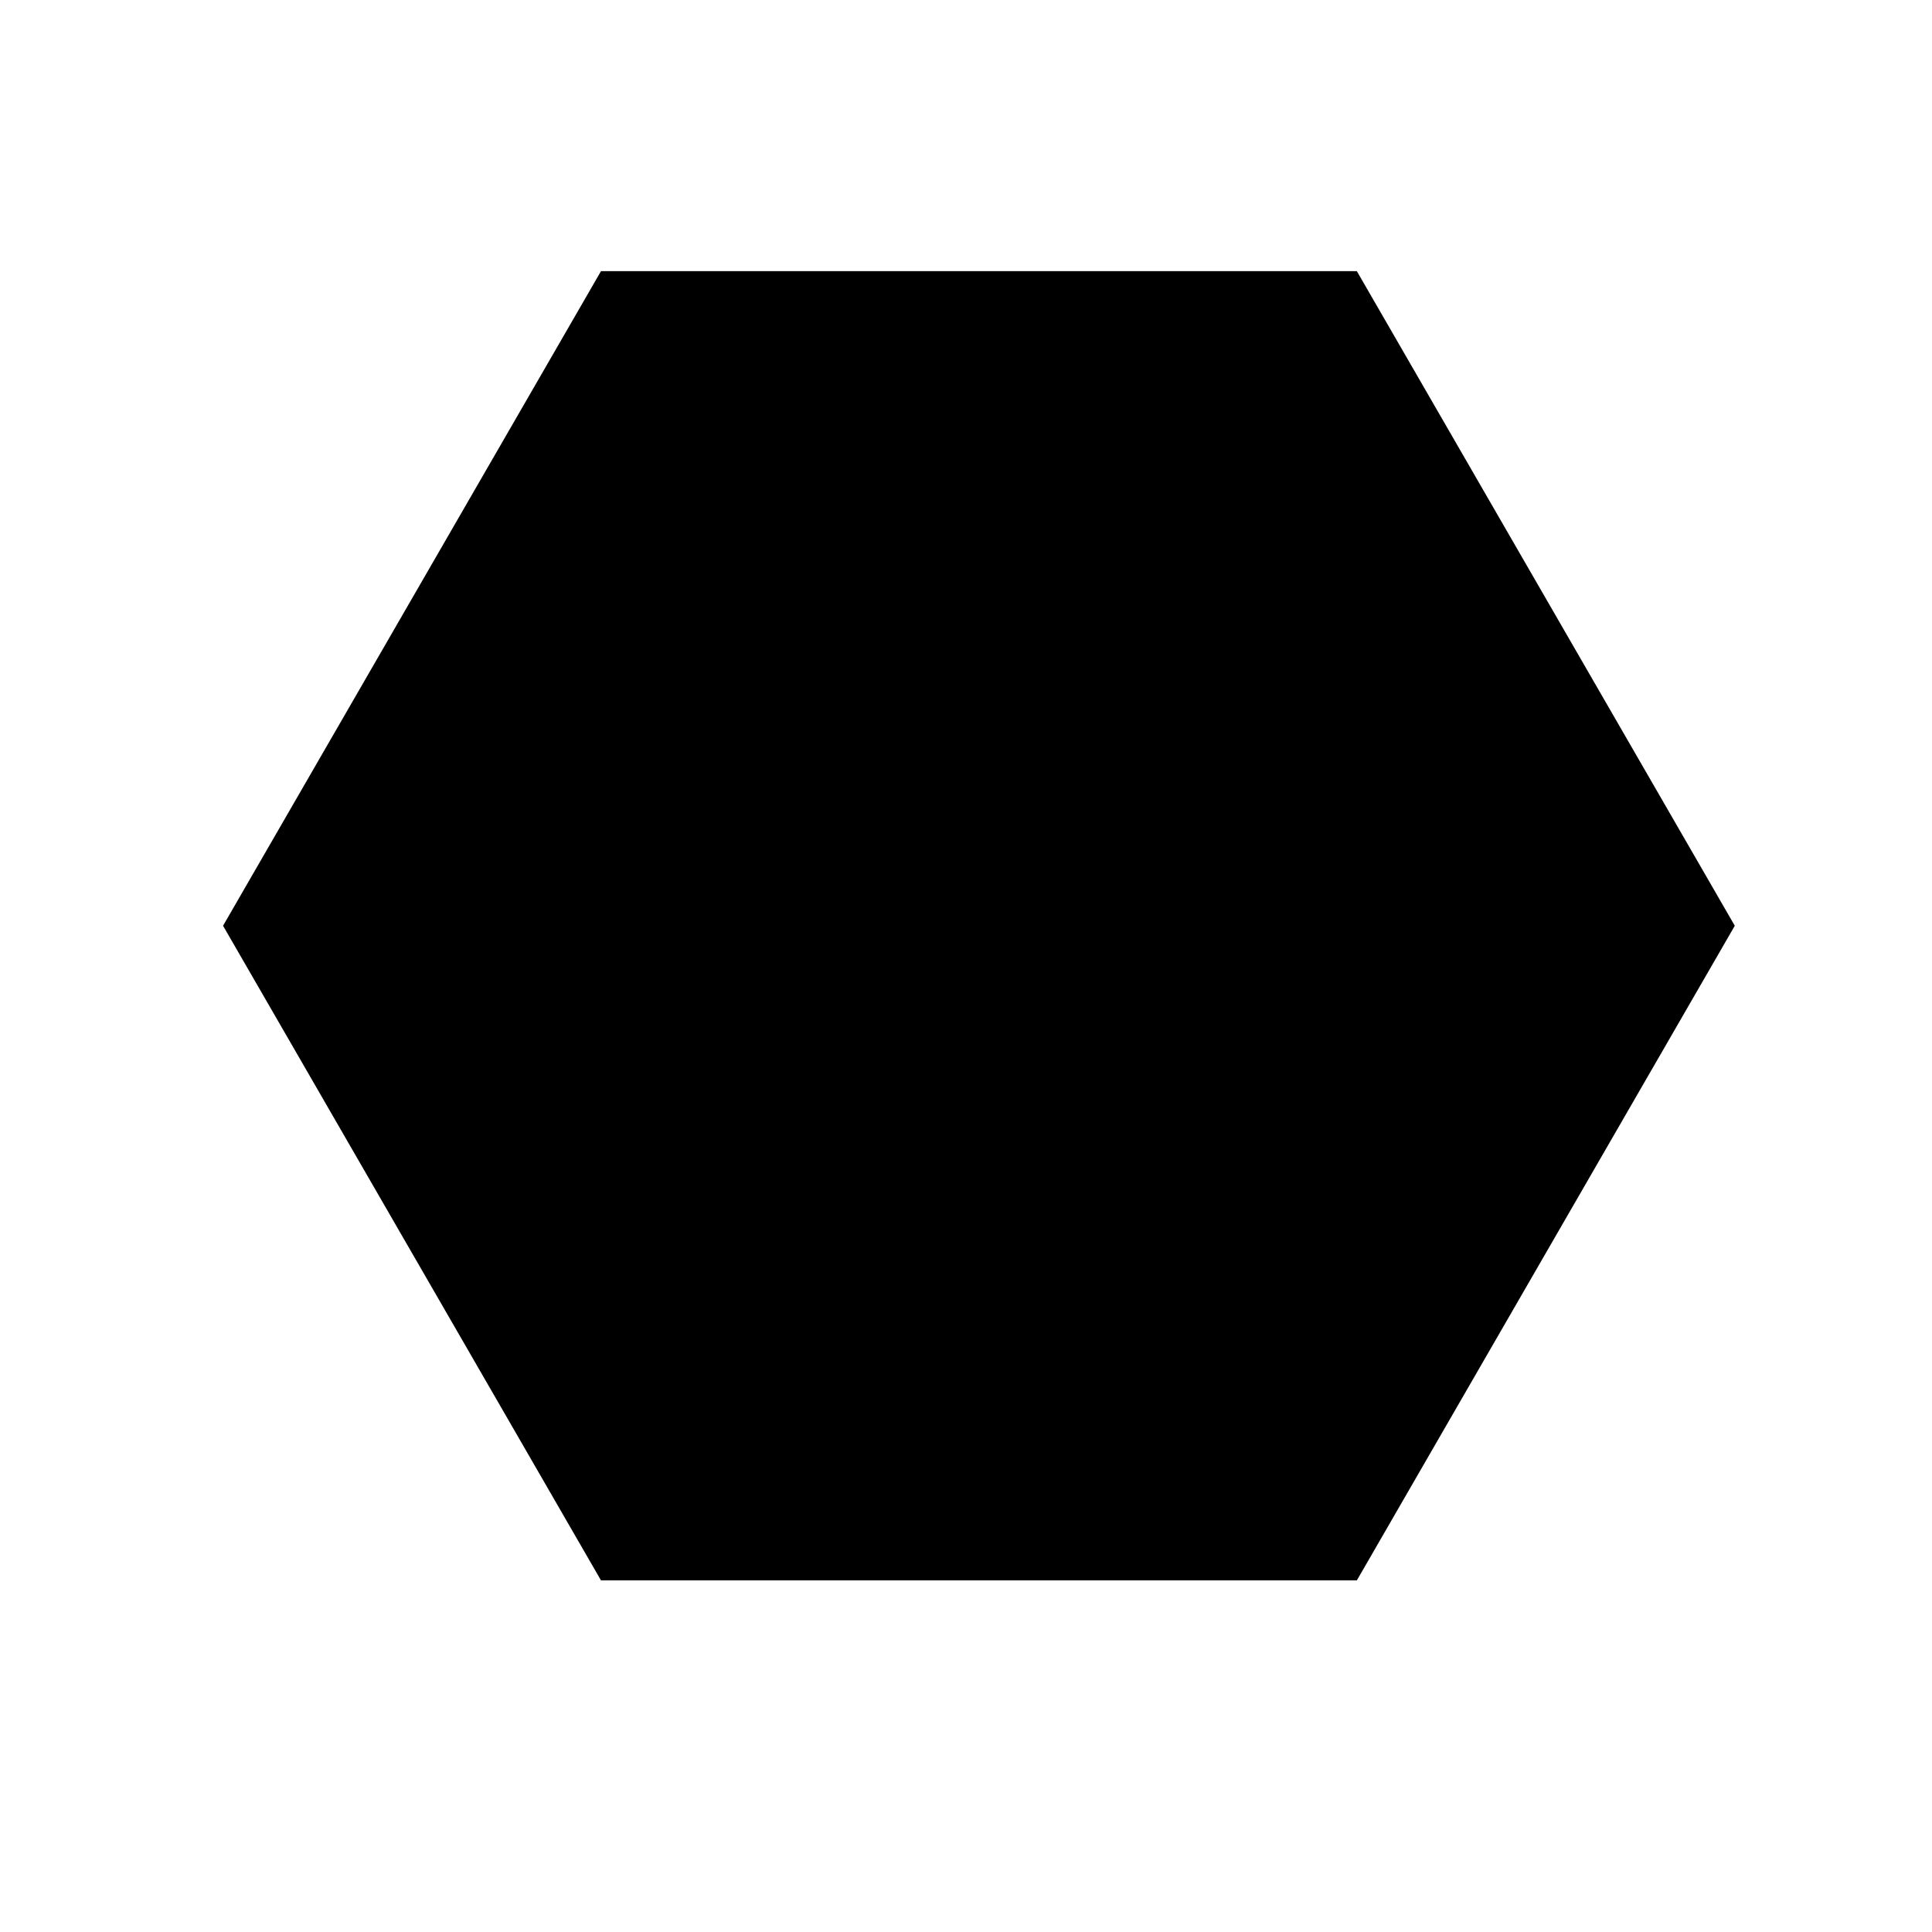
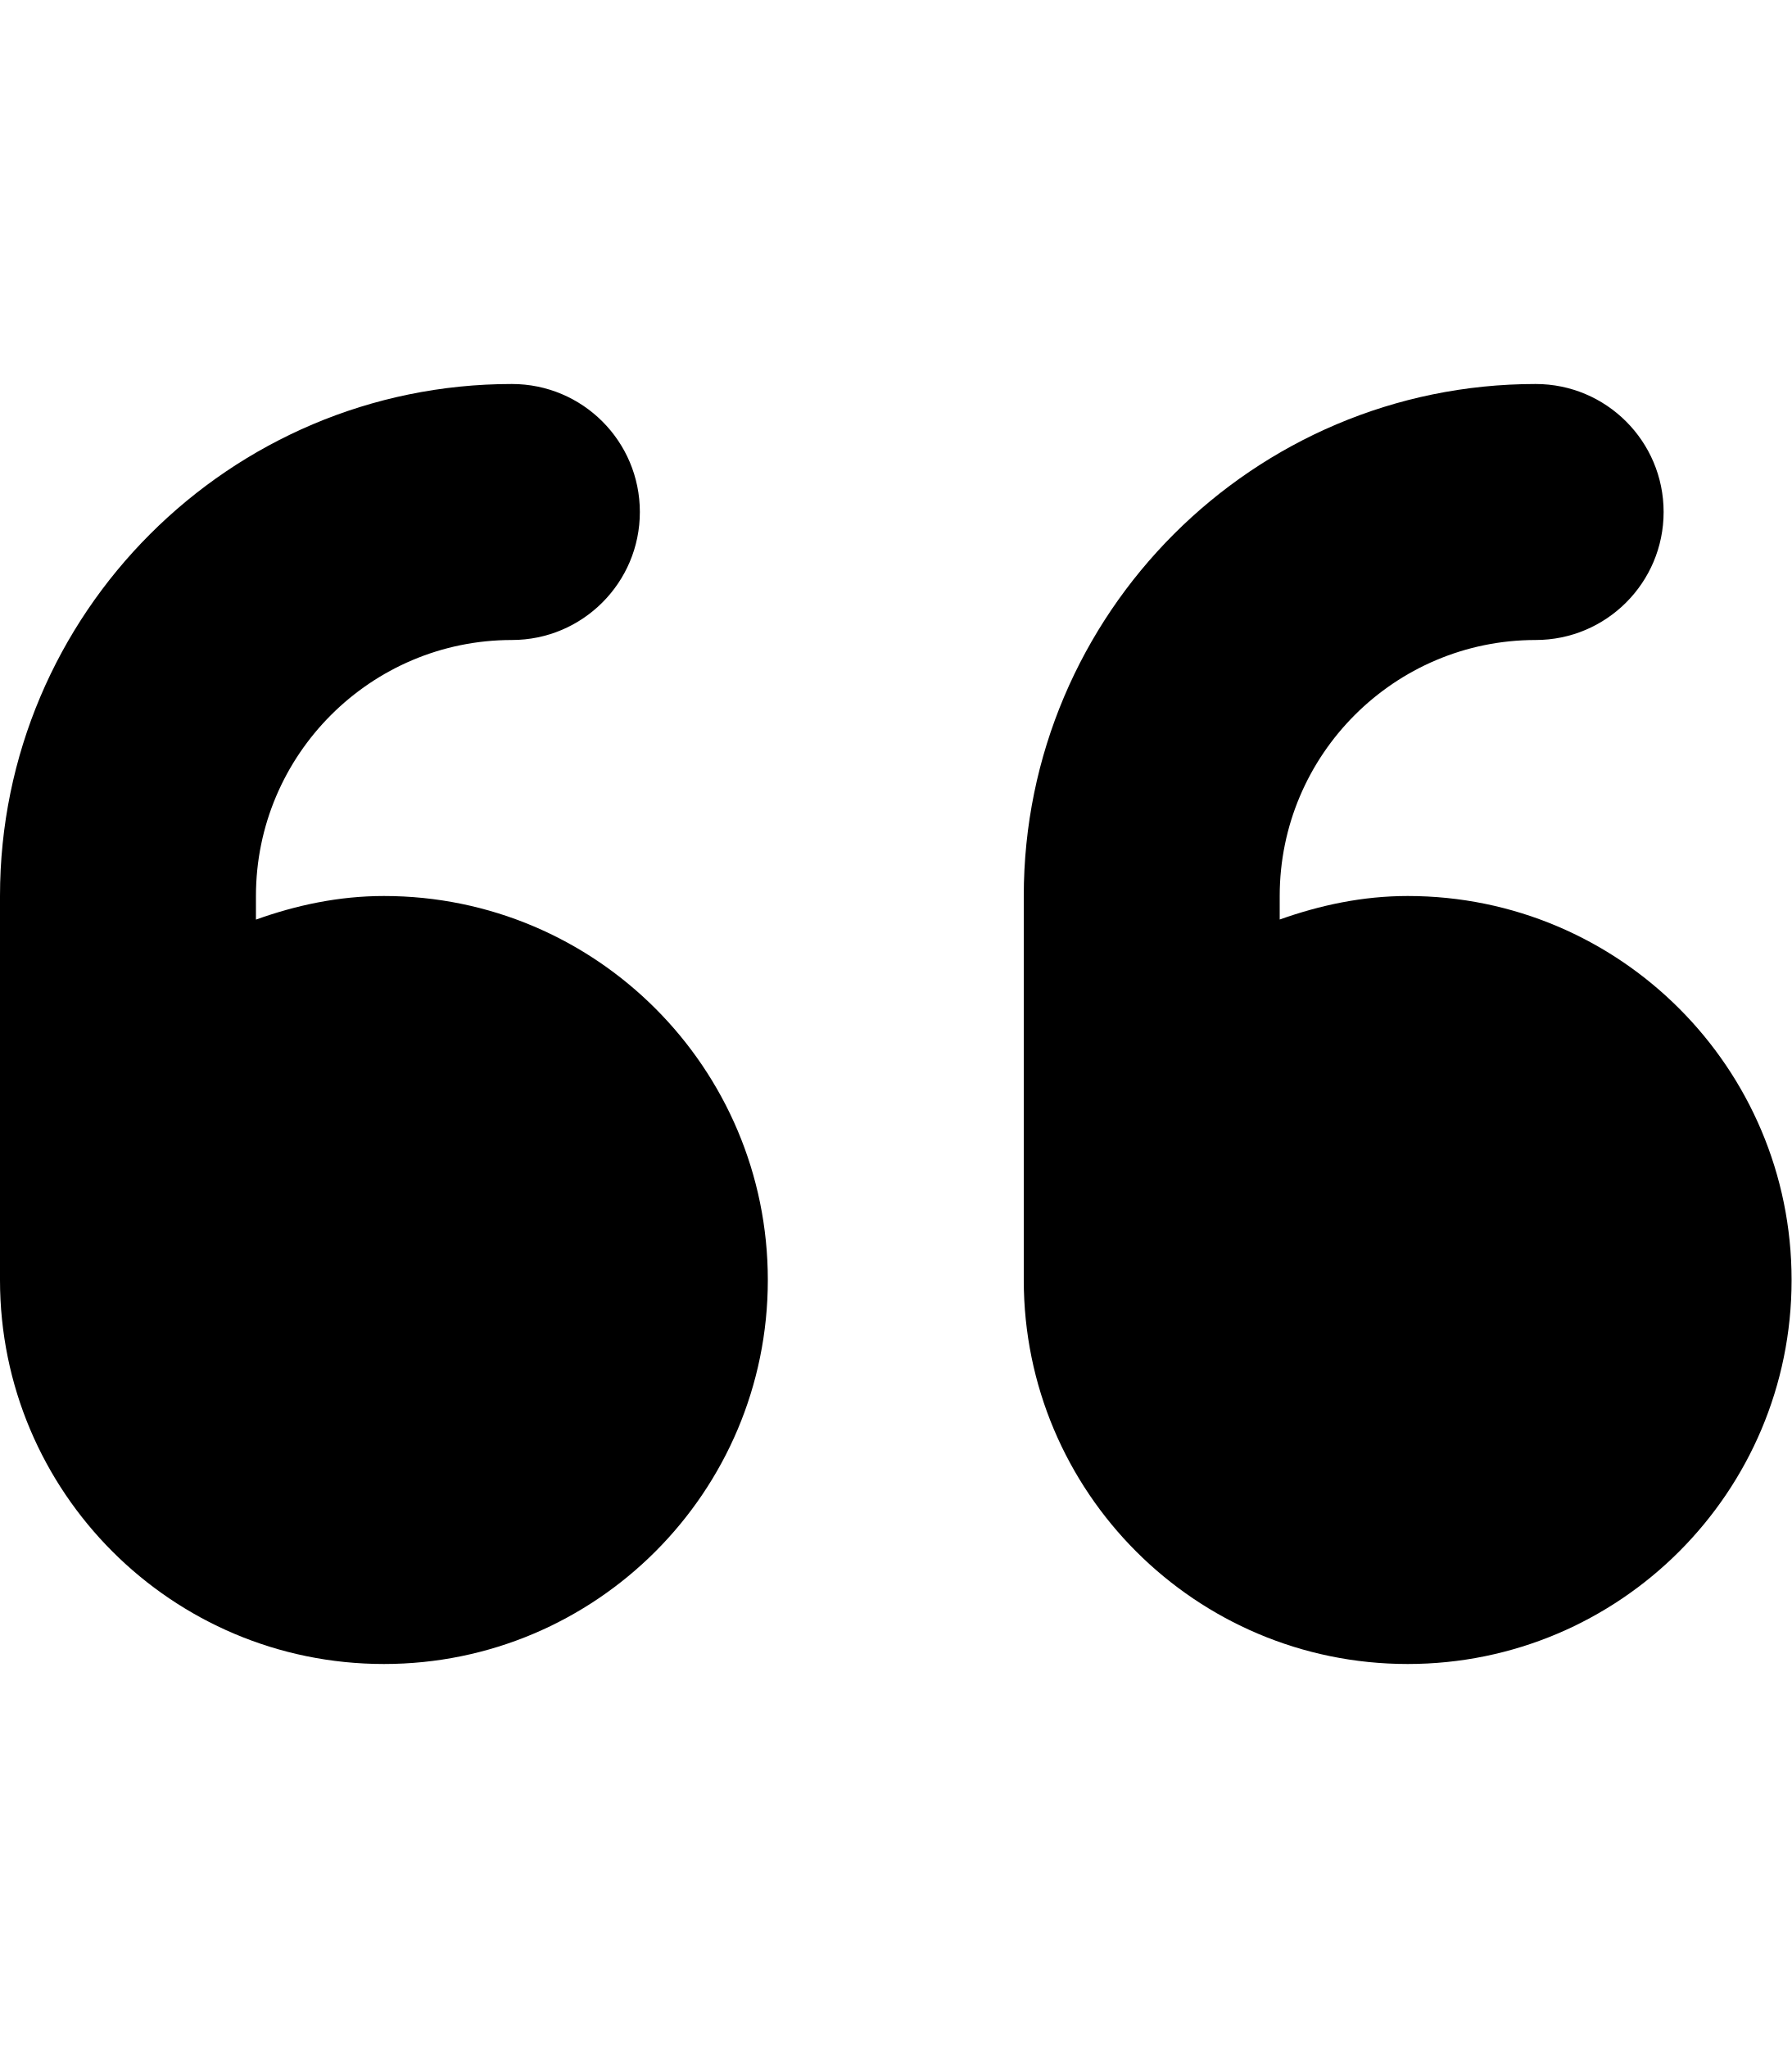
- <svg xmlns="http://www.w3.org/2000/svg" version="1.1" id="Ebene_1" x="0px" y="0px" width="48px" height="48px" viewBox="0 0 48 48" enable-background="new 0 0 48 48" xml:space="preserve">
-   <polygon stroke="#000000" stroke-miterlimit="10" points="15.22,38.764 6.119,23 15.22,7.237 33.422,7.237 42.523,23 33.422,38.764   " />
+ <svg xmlns="http://www.w3.org/2000/svg" viewBox="0 0 448 512">
+   <path d="M96 224C84.72 224 74.05 226.3 64 229.9V224c0-35.3 28.7-64 64-64c17.67 0 32-14.33 32-32S145.7 96 128 96C57.42 96 0 153.4 0 224v96c0 53.02 42.98 96 96 96s96-42.98 96-96S149 224 96 224zM352 224c-11.28 0-21.95 2.305-32 5.879V224c0-35.3 28.7-64 64-64c17.67 0 32-14.33 32-32s-14.33-32-32-32c-70.58 0-128 57.42-128 128v96c0 53.02 42.98 96 96 96s96-42.98 96-96S405 224 352 224z" />
</svg>
